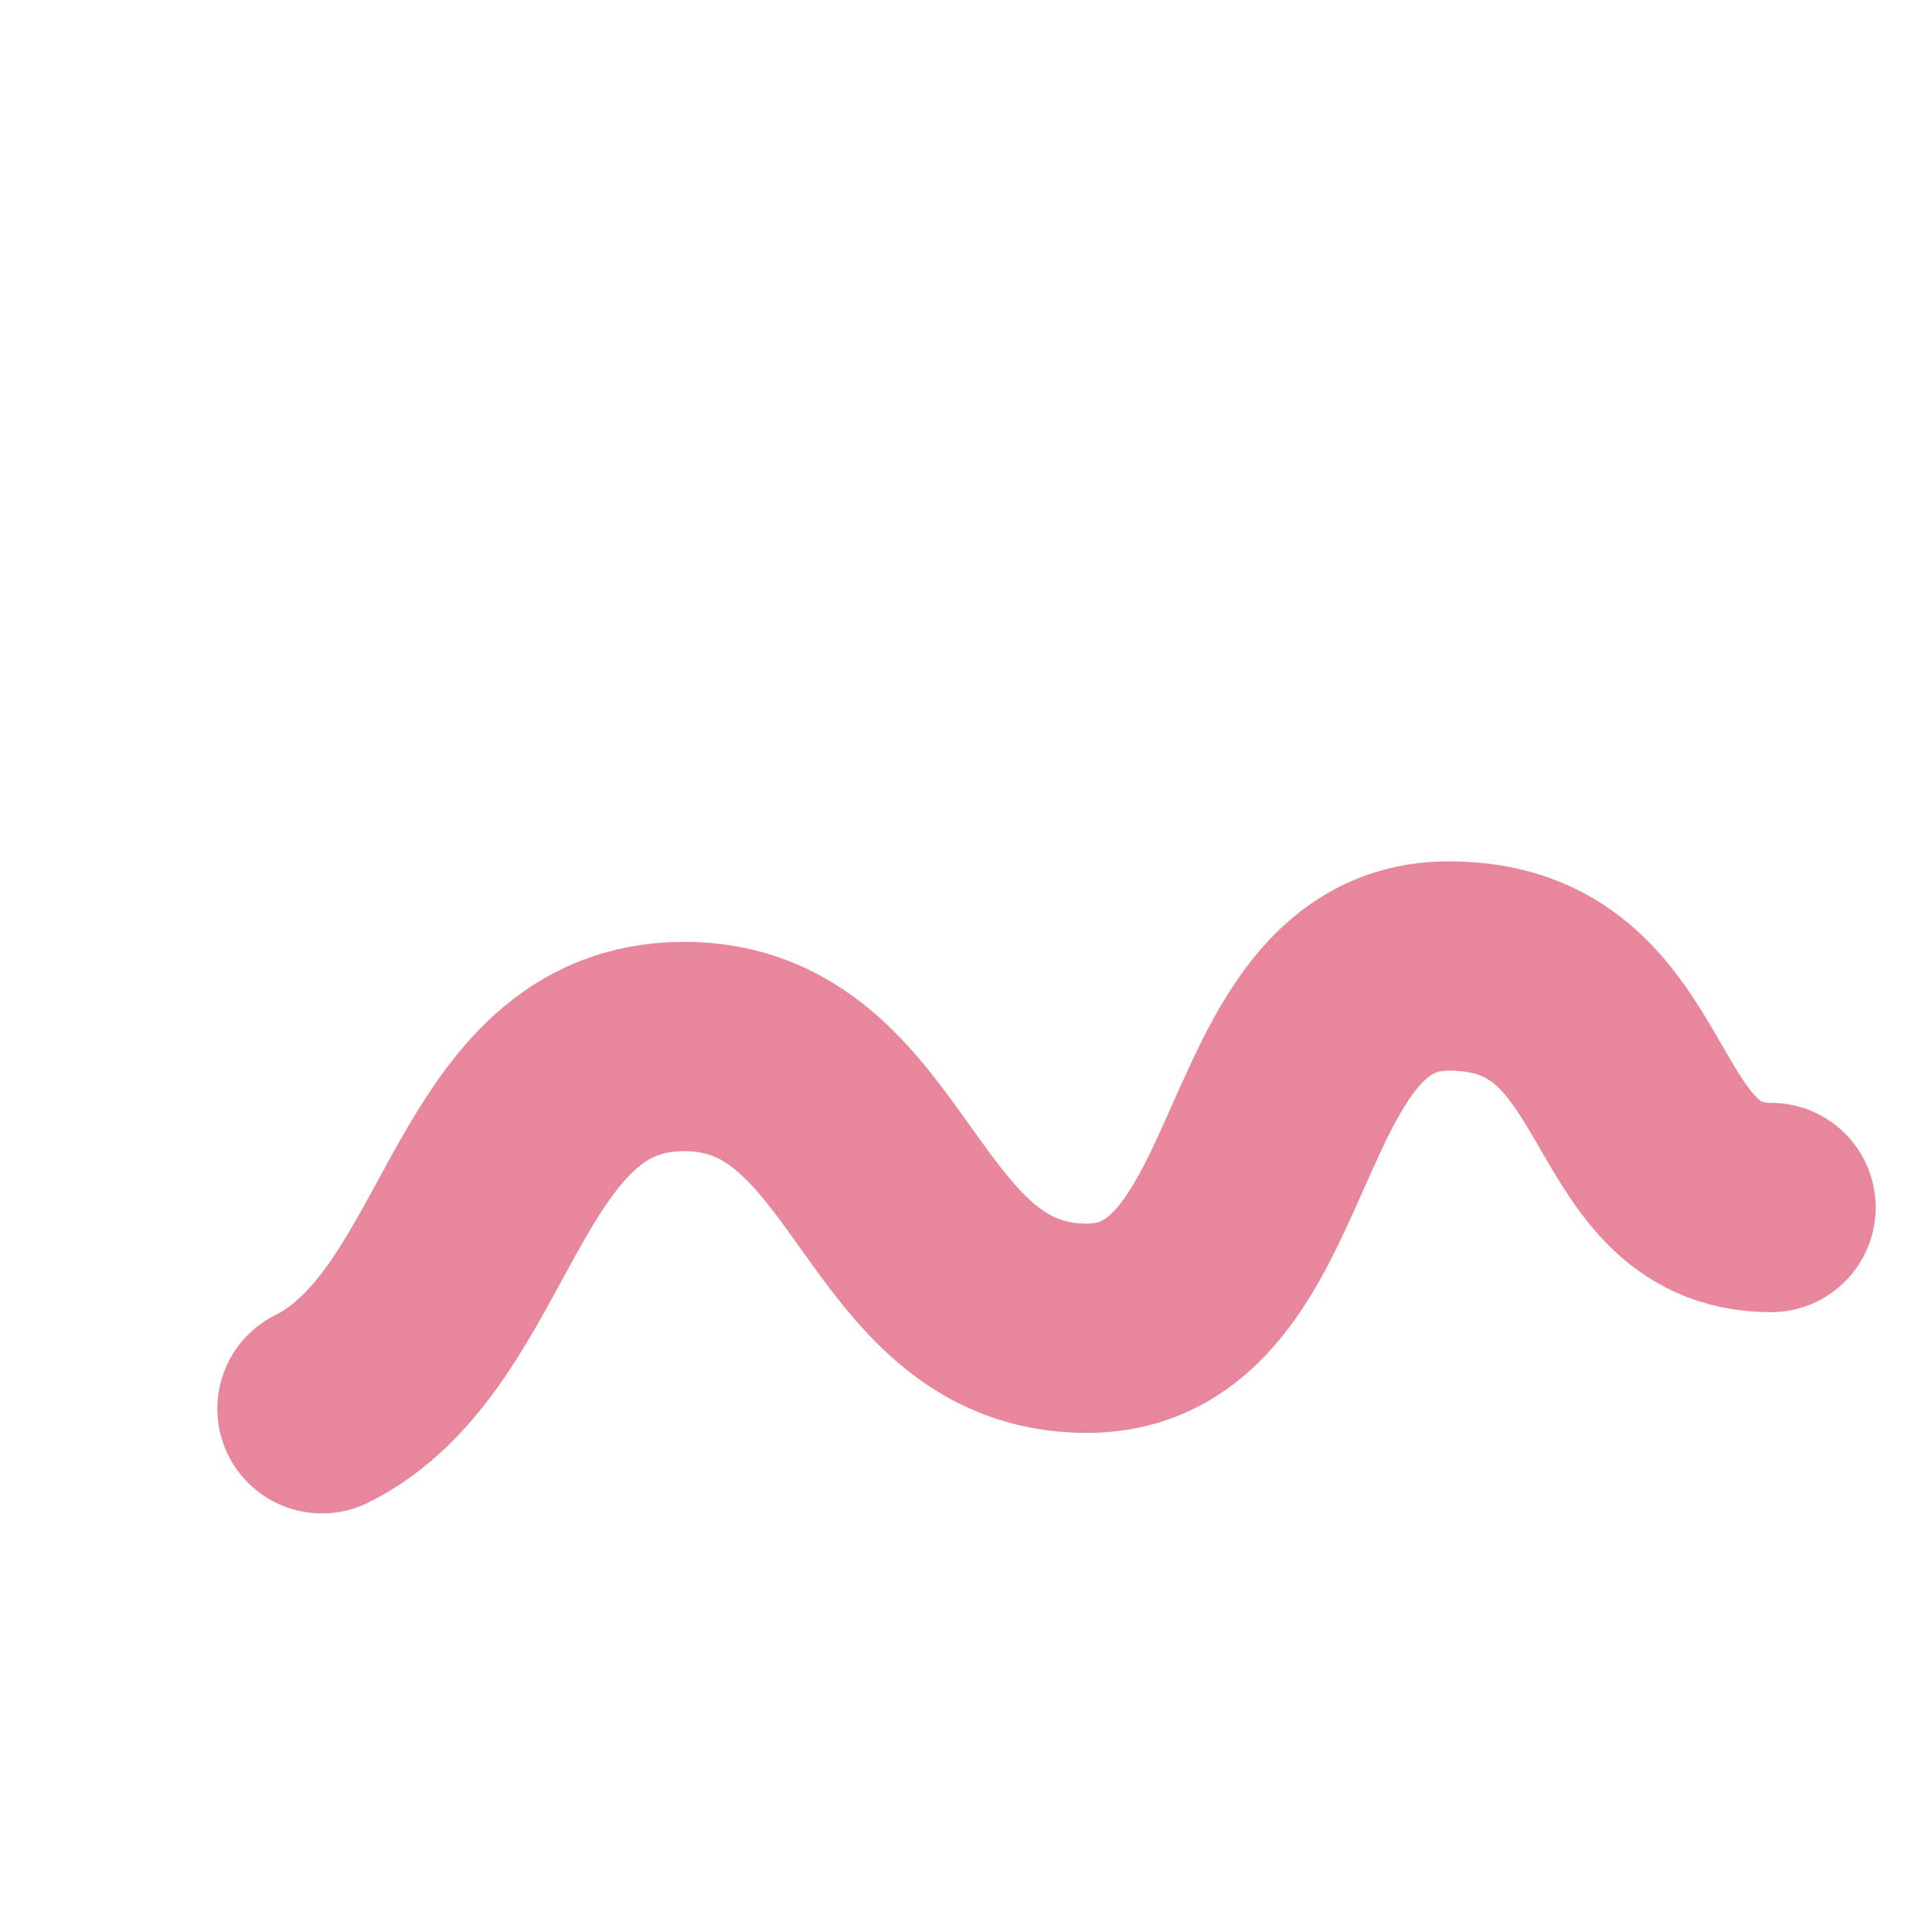
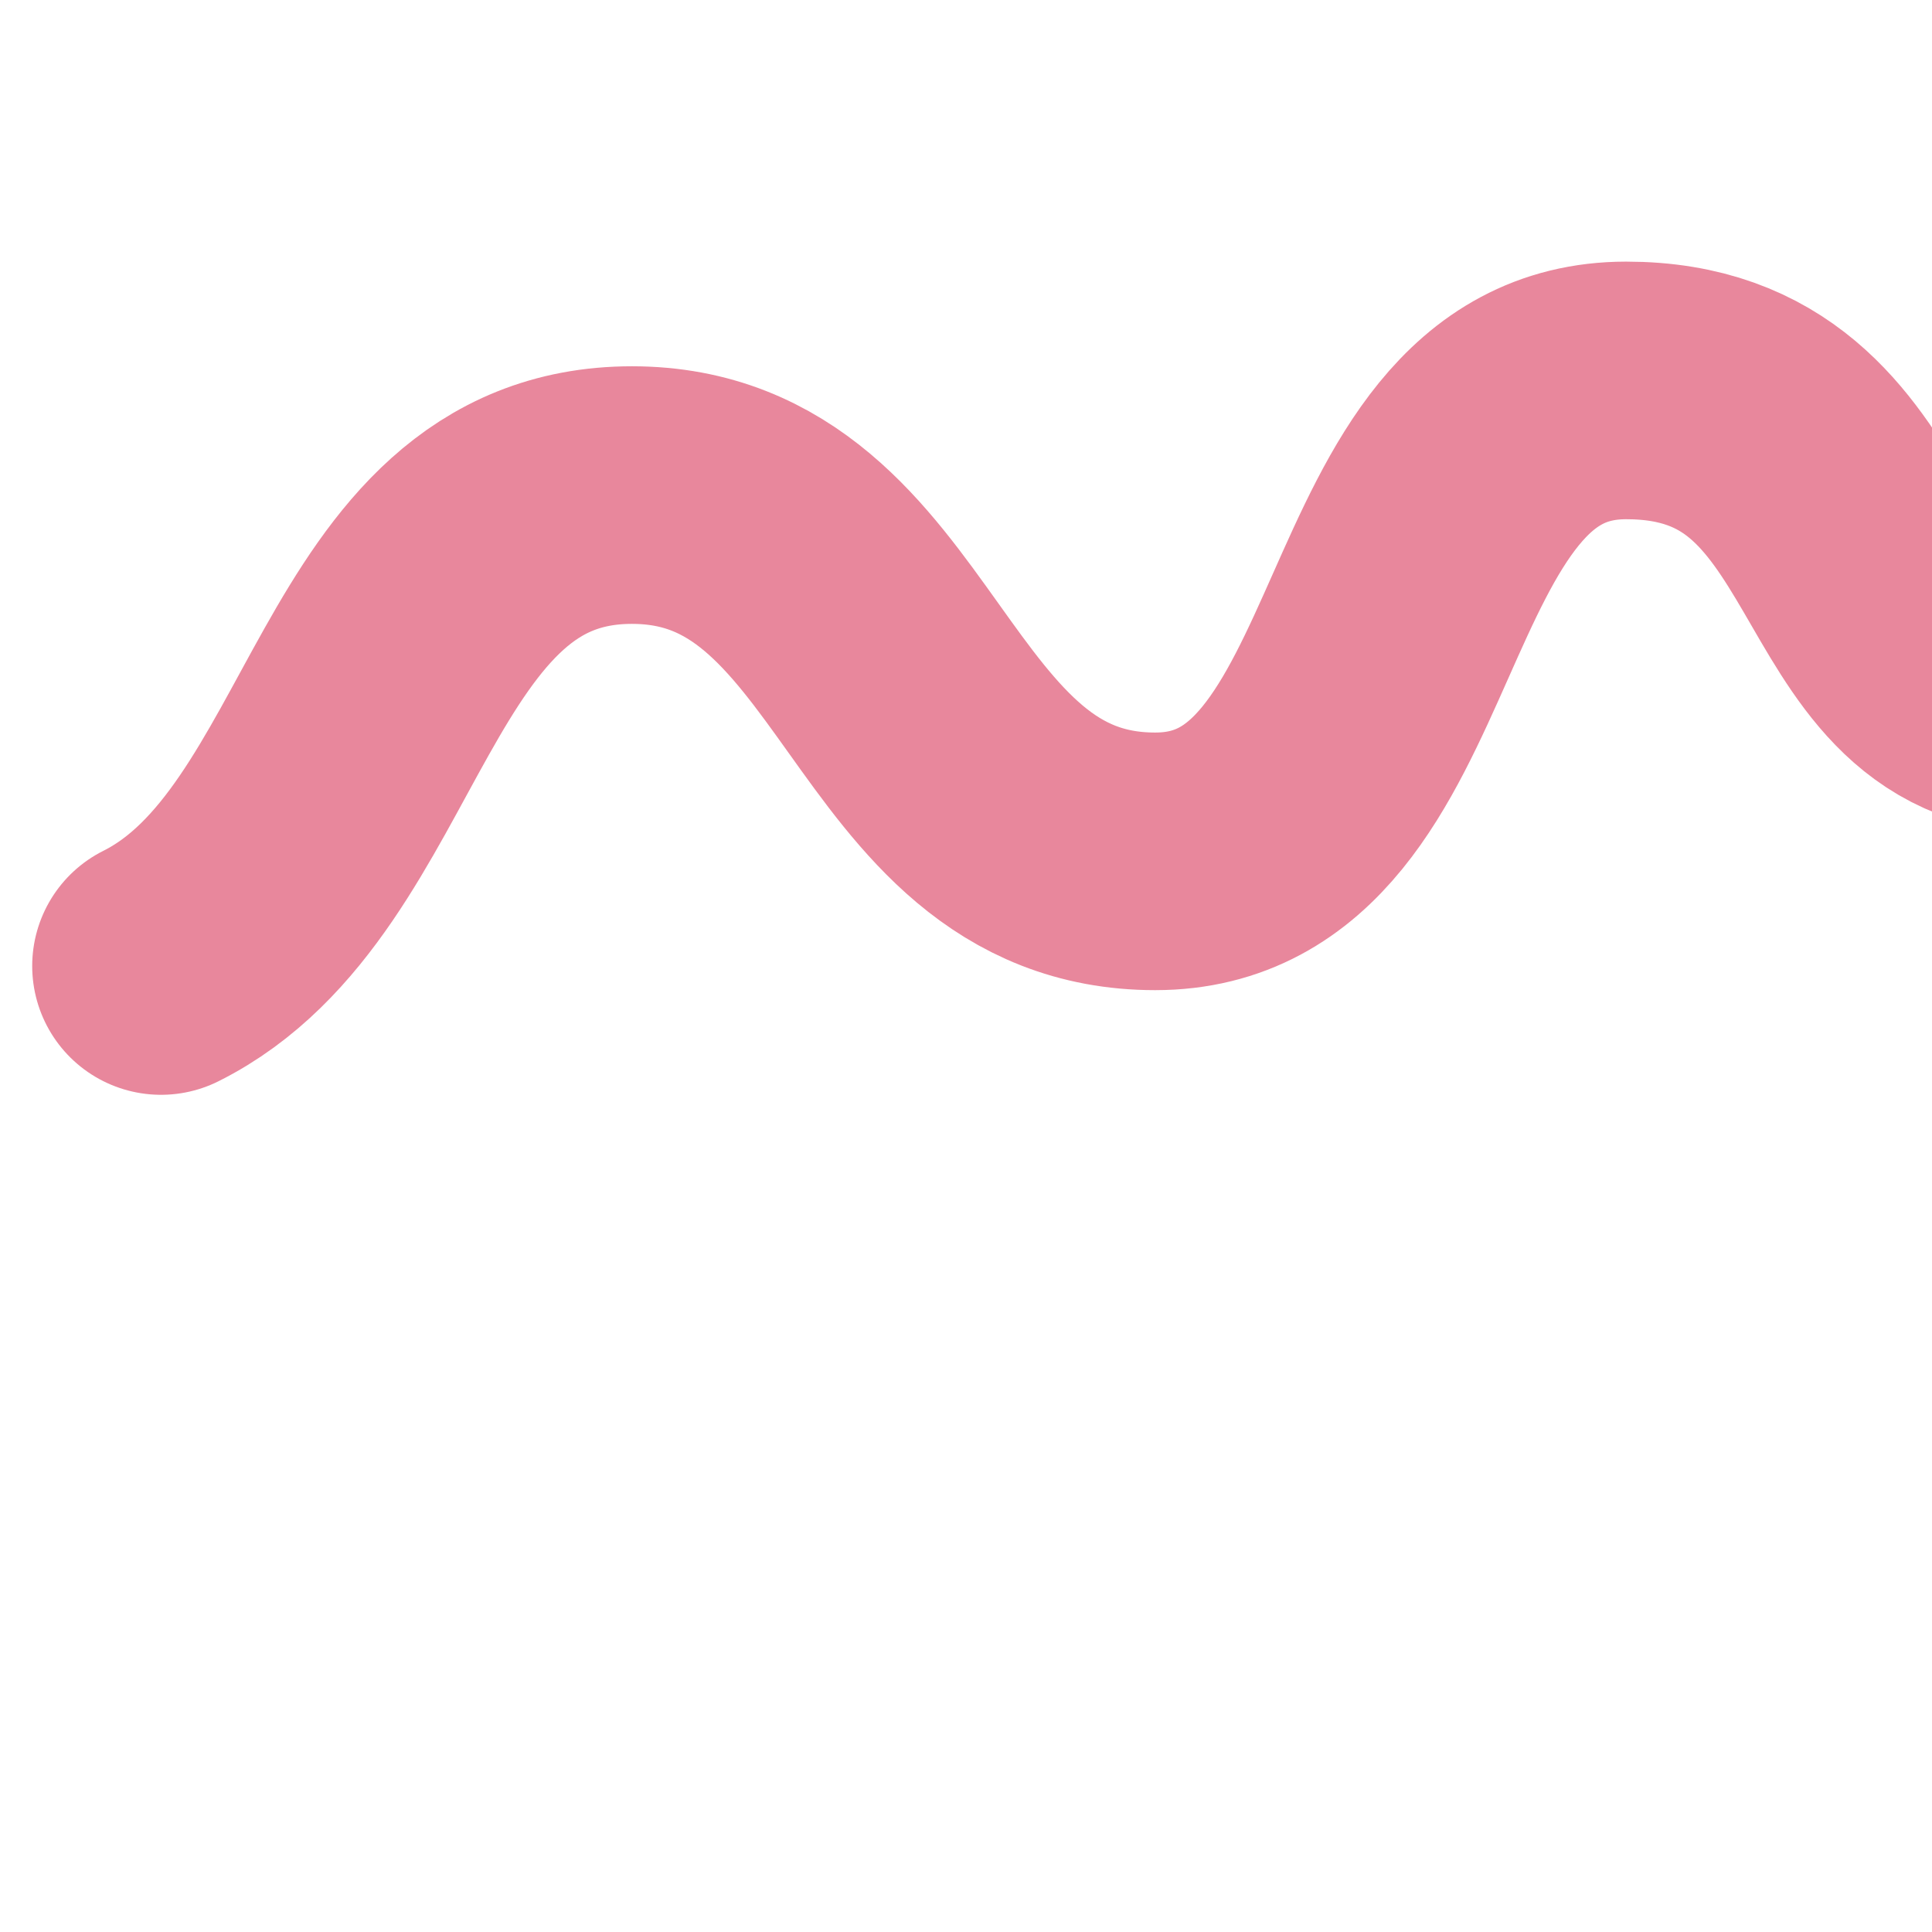
- <svg xmlns="http://www.w3.org/2000/svg" viewBox="0 0 24 24" fill="none" stroke="#e8879c" stroke-width="2.6" stroke-linecap="round" stroke-linejoin="round">
-   <path d="M4 17.5c2-1 2-4.5 4.5-4.5s2.5 3.5 5 3.5 2-4.5 4.5-4.5 2 3 4 3" />
+ <svg xmlns="http://www.w3.org/2000/svg" viewBox="0 0 24 24" fill="none" stroke="#e8879c" stroke-width="3.2" stroke-linecap="round" stroke-linejoin="round">
+   <path d="M2 12c2.6-1.3 2.6-5.85 5.85-5.85s3.25 4.55 6.5 4.55 2.6-5.85 5.85-5.85 2.6 3.9 5.2 3.9" />
</svg>
